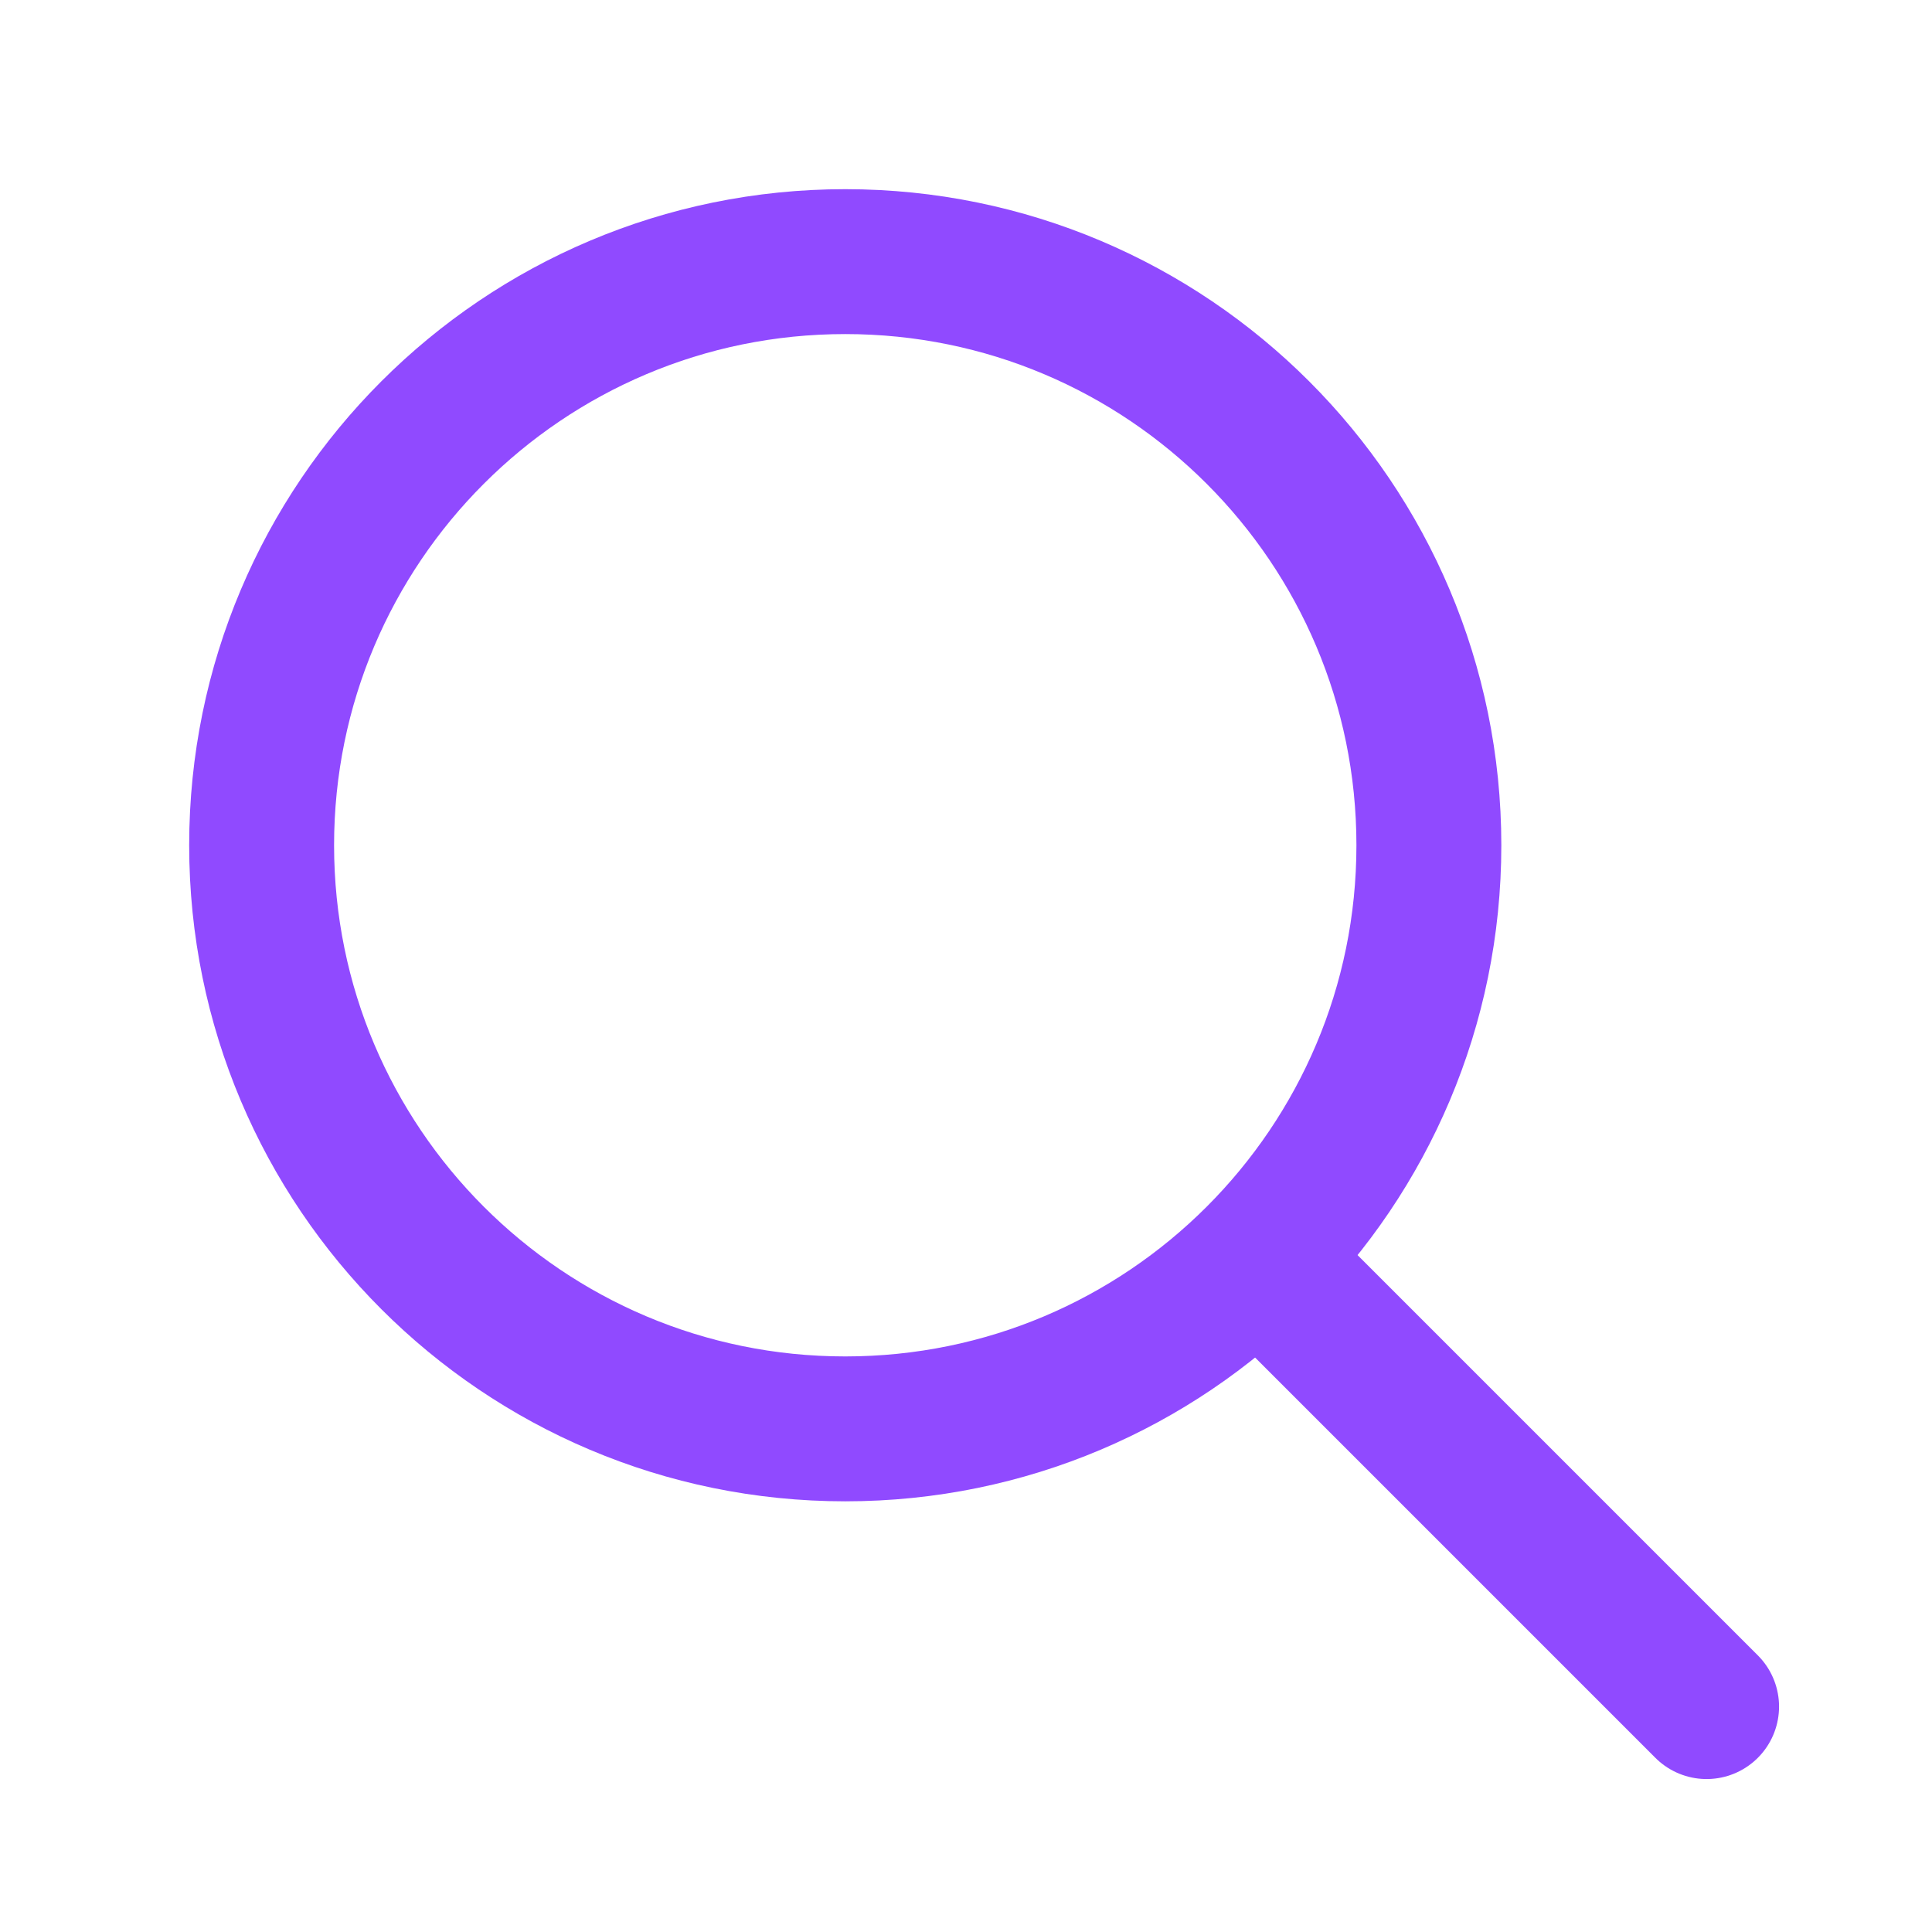
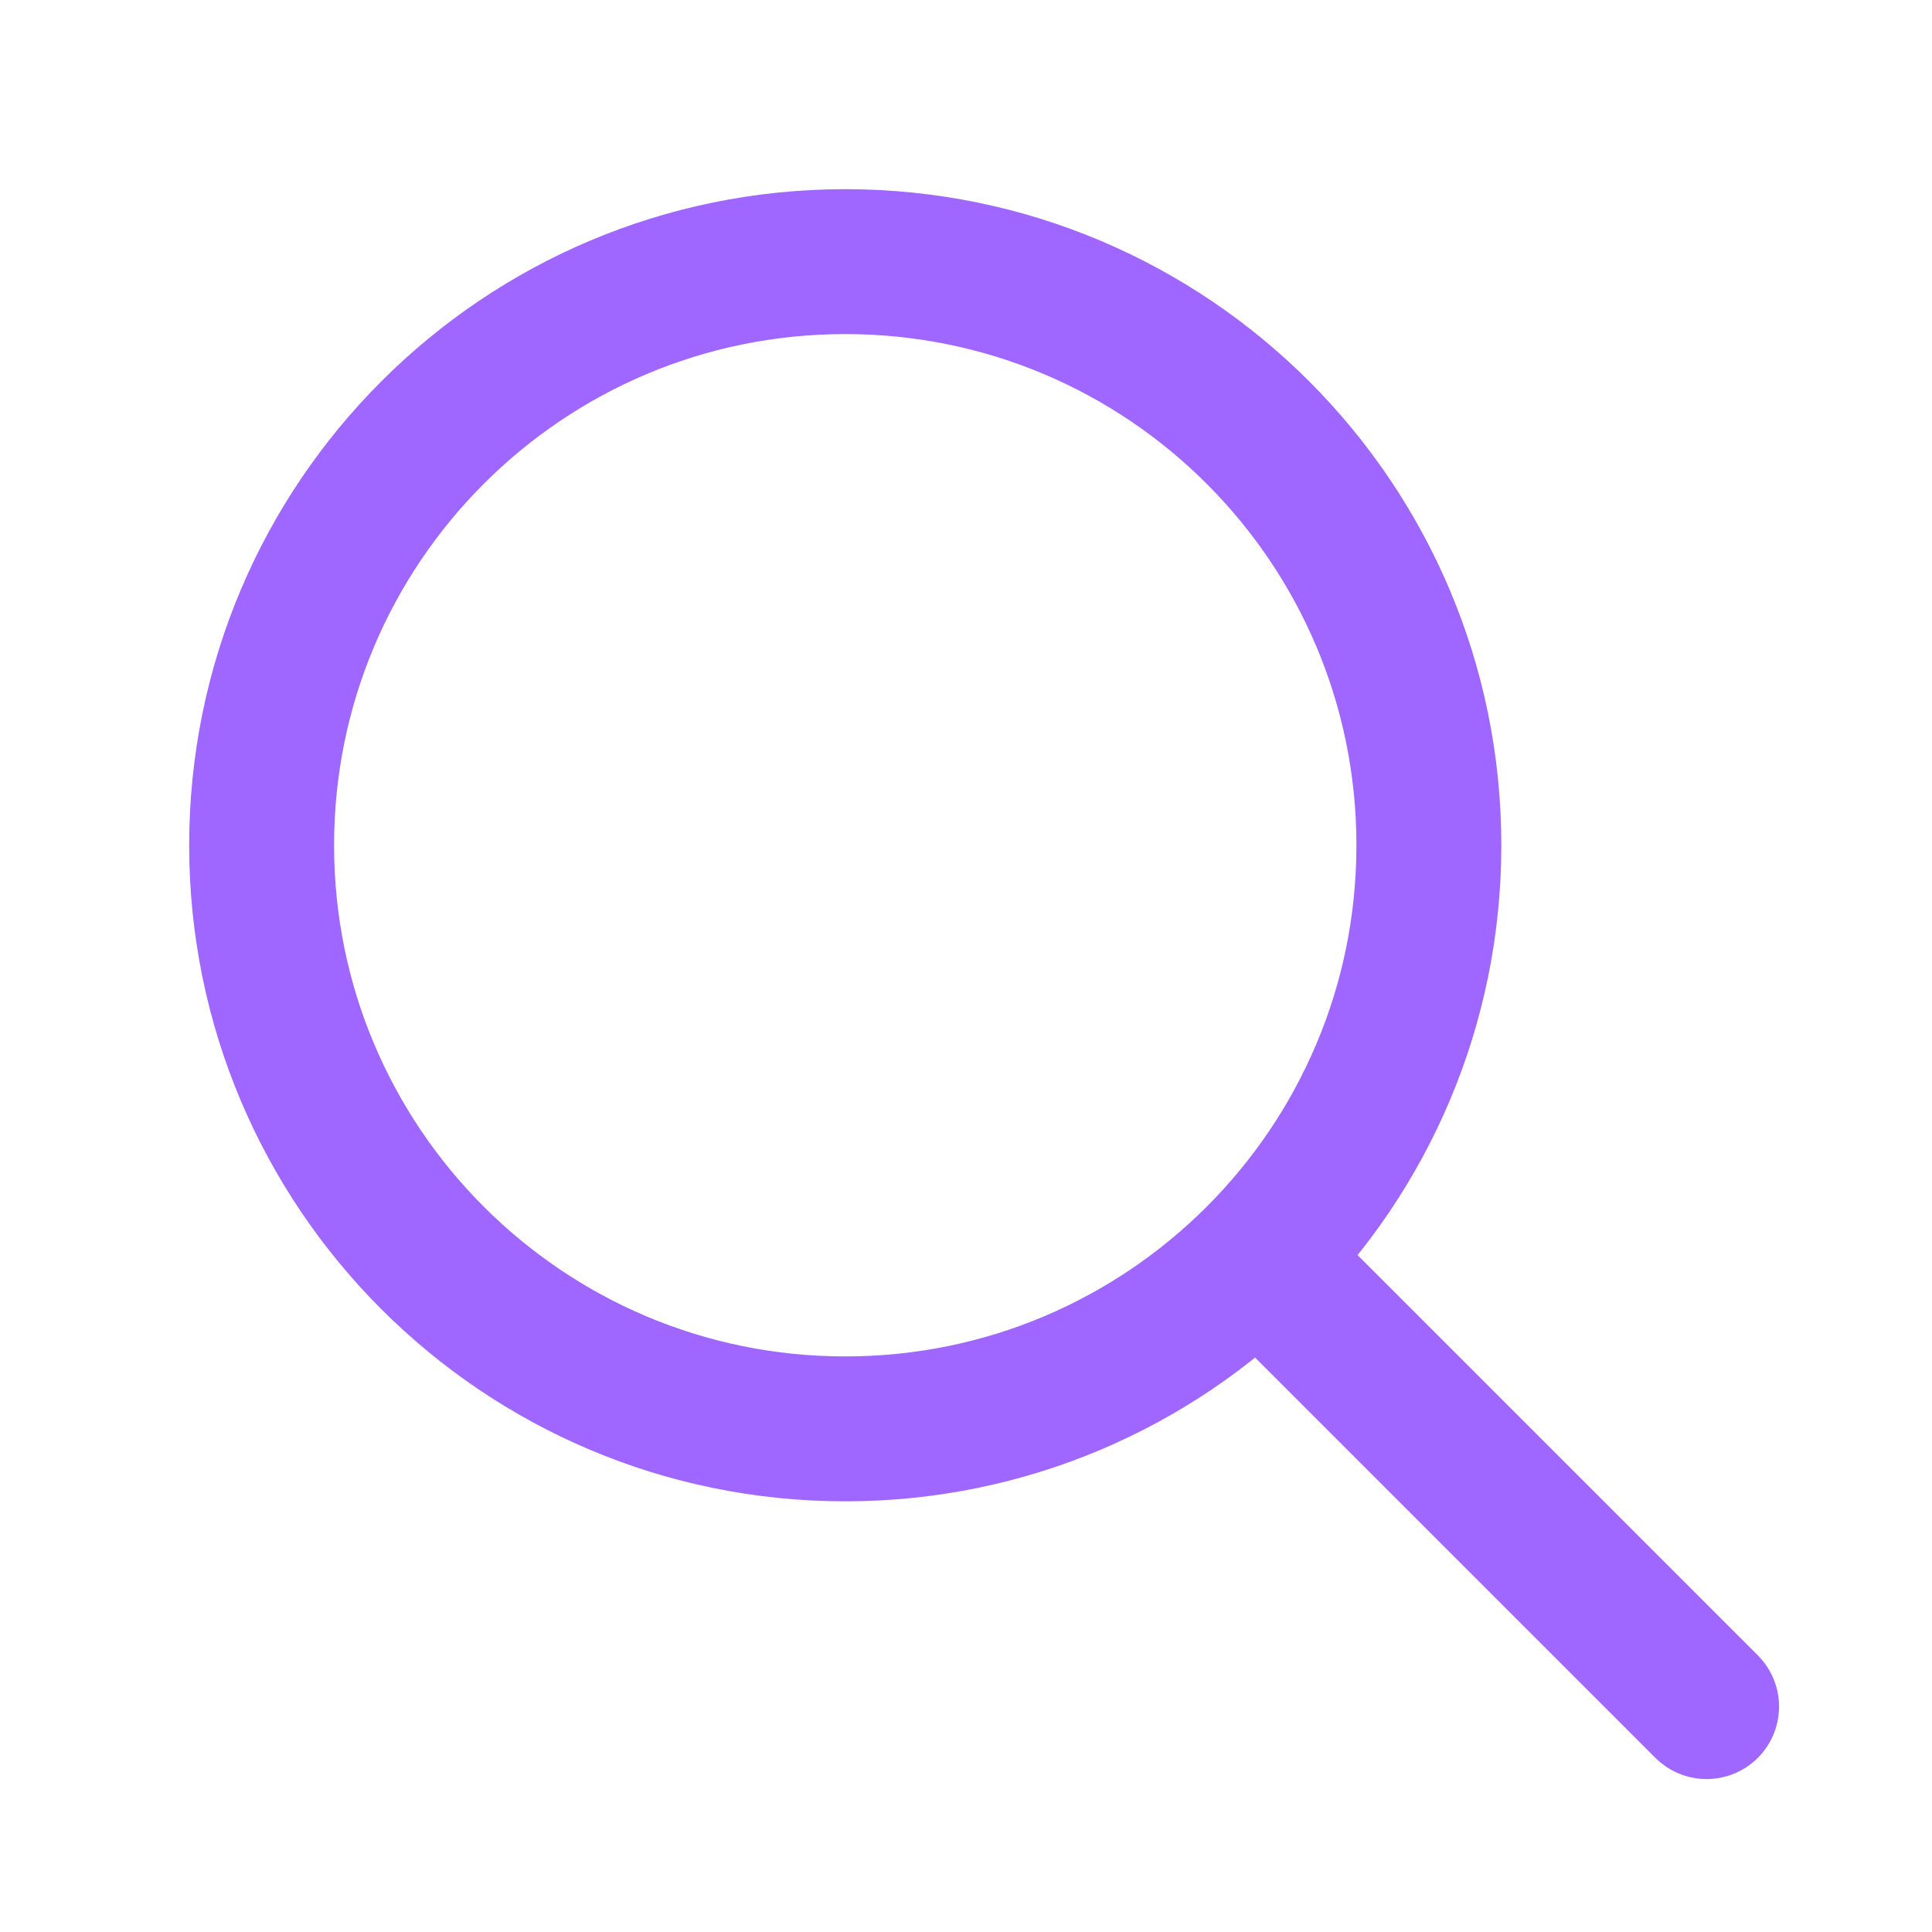
<svg xmlns="http://www.w3.org/2000/svg" viewBox="0 0 24 24" fill="none">
-   <circle cx="10.5" cy="10.5" r="7.25" stroke="#904AFF" stroke-width="1.8" />
-   <path d="M15.8 15.8L21.2 21.2" stroke="#904AFF" stroke-width="1.8" stroke-linecap="round" />
+   <circle cx="10.5" cy="10.5" r="7.25" stroke="#9F67FF" stroke-width="1.8" />
+   <path d="M15.8 15.8L21.2 21.2" stroke="#9F67FF" stroke-width="1.8" stroke-linecap="round" />
</svg>
